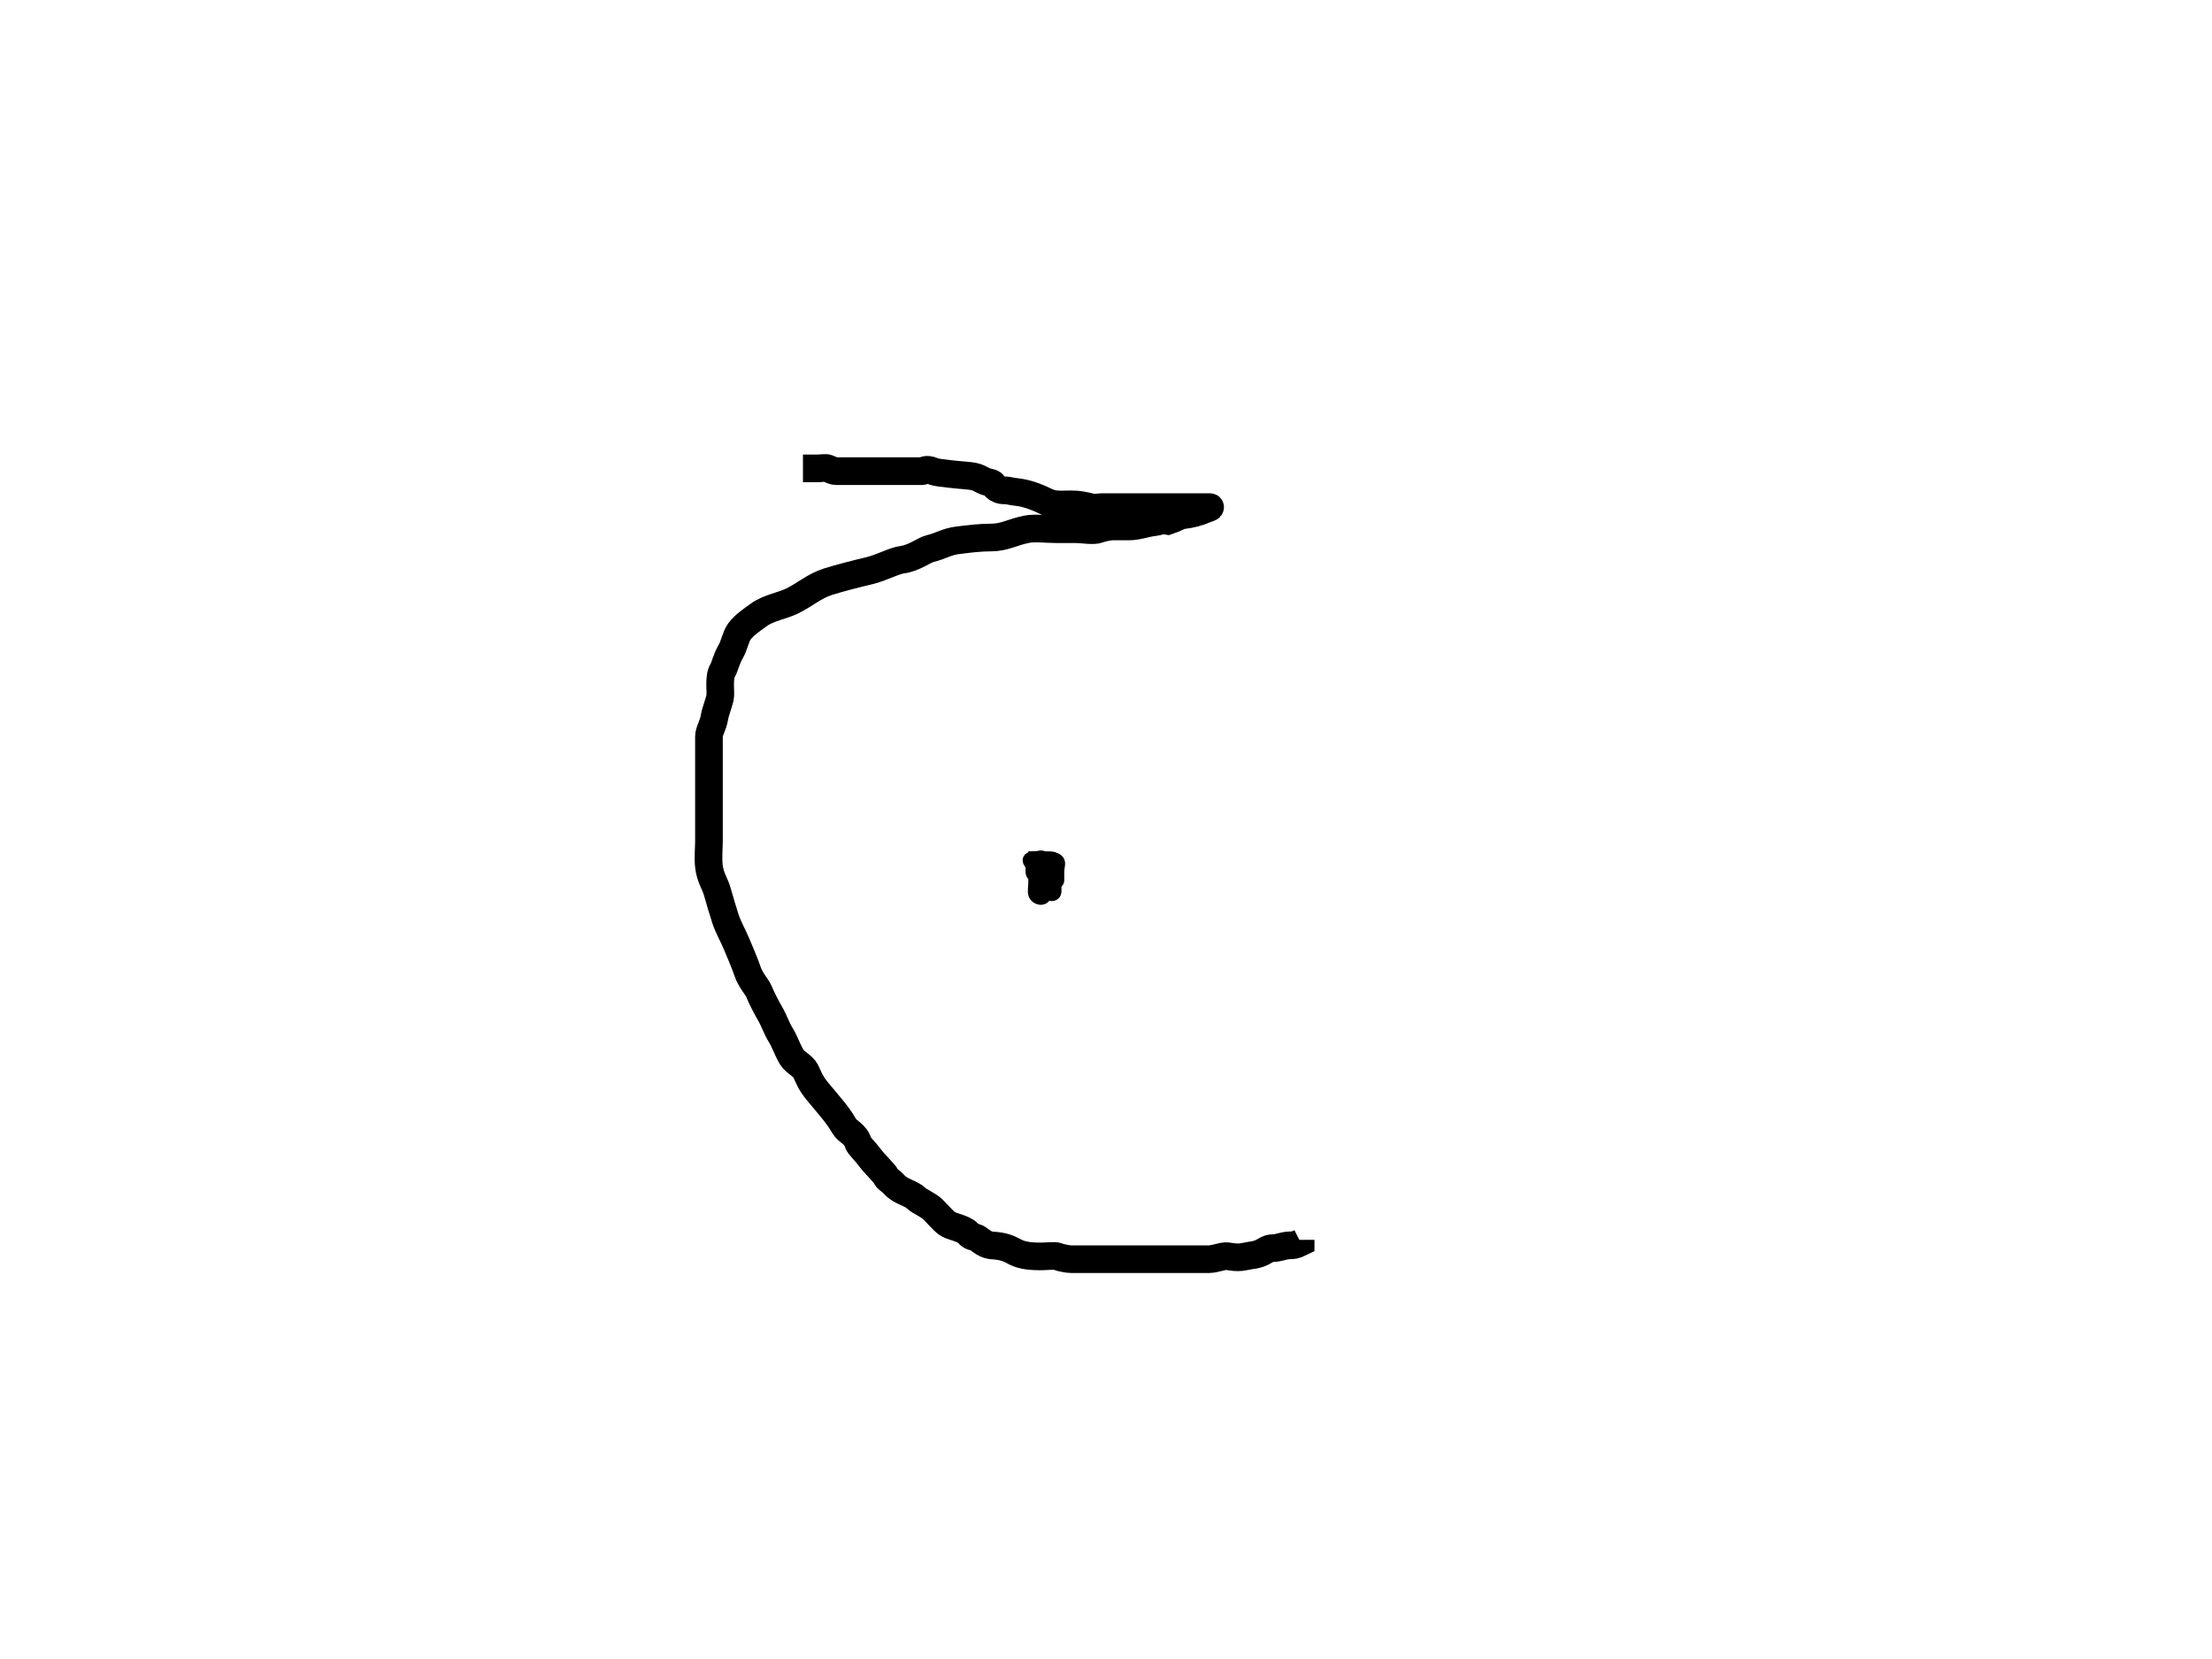
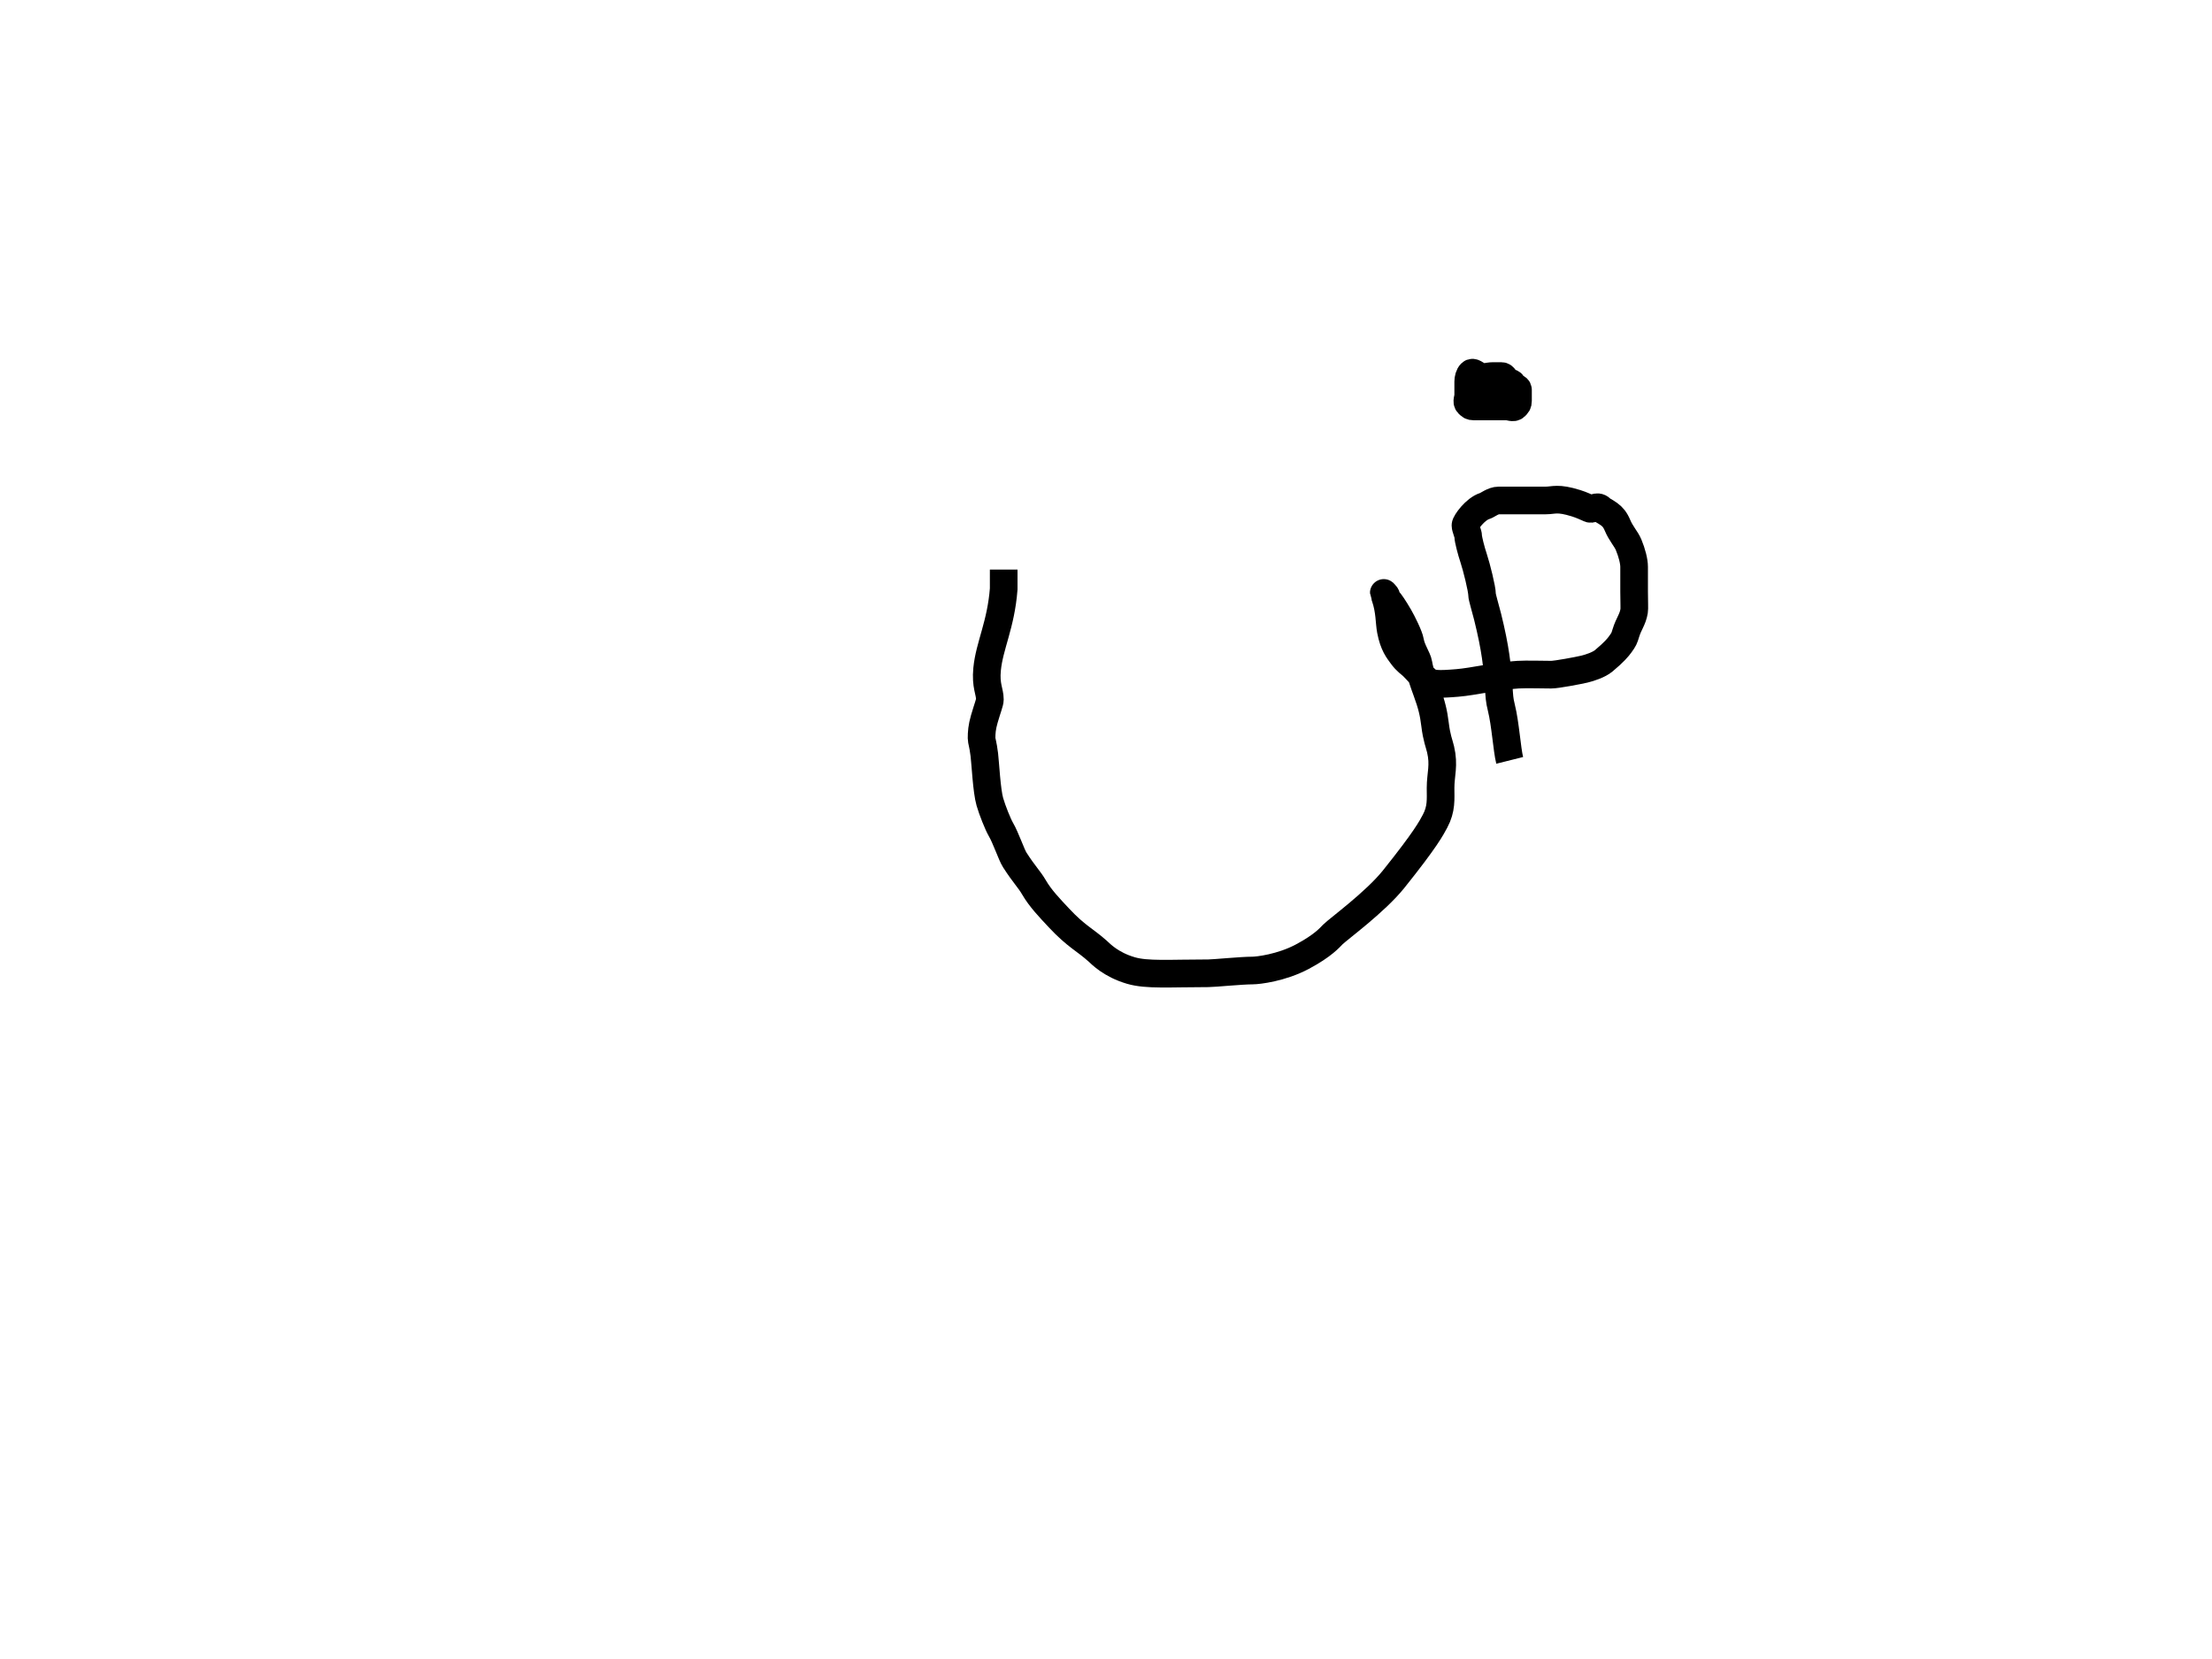
<svg xmlns="http://www.w3.org/2000/svg" width="800" height="600">
  <g>
-     <path stroke-width="10" d="m290.4,169.4c0,0 1,0 2,0c1,0 2,0 3,0c2,0 3.076,-0.383 4,0c1.307,0.541 2,1 3,1c0,0 1,0 2,0c1,0 2,0 3,0c2,0 3,0 5,0c2,0 5,0 9,0c2,0 5,0 8,0c1,0 2,0 4,0c1,0 1.228,-1.148 4,0c1.307,0.541 4.015,0.756 6,1c4.092,0.504 7.053,0.54 9,1c2.176,0.514 2.824,1.486 5,2c0.973,0.23 1.415,0.189 2,1c1.849,2.565 4.027,1.77 5,2c2.176,0.514 4.053,0.54 6,1c2.176,0.514 4.761,1.416 8,3c2.841,1.389 5,1 9,1c3,0 4.824,0.486 7,1c1.946,0.46 3,0 4,0c2,0 3,0 5,0c2,0 4,0 7,0c1,0 2,0 3,0c1,0 1,0 3,0c2,0 4,0 6,0c1,0 3,0 4,0c0,0 1,0 4,0c2,0 6,0 7,0c1,0 -0.693,0.459 -2,1c-1.848,0.765 -3.908,1.496 -8,2c-0.992,0.122 -2,1 -5,2c0,0 -2.076,-0.383 -3,0c-1.307,0.541 -2.08,0.311 -5,1c-2.176,0.514 -4,1 -6,1c-2,0 -4,0 -6,0c-1,0 -3.693,0.459 -5,1c-1.848,0.765 -6,0 -8,0c-2,0 -4,0 -7,0c-4,0 -8.054,-0.567 -11,0c-5.288,1.018 -8,3 -13,3c-4,0 -8.03,0.511 -12,1c-4.092,0.504 -6.107,2.081 -10,3c-2.176,0.514 -5.908,3.496 -10,4c-2.978,0.367 -7.647,2.973 -12,4c-3.893,0.919 -11.077,2.731 -15,4c-5.124,1.657 -8.485,4.851 -13,7c-3.723,1.772 -8.372,2.385 -12,5c-2.295,1.654 -5.346,3.705 -7,6c-1.307,1.814 -1.878,5.066 -3,7c-1.81,3.118 -2.256,5.797 -3,7c-1.663,2.69 -0.54,8.053 -1,10c-0.514,2.176 -1.68,5.026 -2,7c-0.507,3.121 -2,5 -2,7c0,2 0,4 0,6c0,2 0,7 0,9c0,3 0,6 0,9c0,2 0,4 0,7c0,3 0,5 0,7c0,2 -0.367,6.022 0,9c0.504,4.092 2.116,5.964 3,9c1.153,3.959 2,7 3,10c1,3 2.79,6.078 4,9c0.856,2.066 3,7 4,10c1,3 3.459,5.693 4,7c1.148,2.772 2.878,6.066 4,8c1.81,3.118 2.337,5.31 4,8c1.487,2.406 2.423,5.448 4,8c1.176,1.902 4,3 5,5c1,2 1.42,3.784 4,7c1.399,1.744 2.714,3.212 5,6c1.793,2.187 3.19,3.882 5,7c1.122,1.934 3.955,2.549 5,6c0.29,0.957 2.693,3.186 4,5c1.654,2.295 5.617,6.076 6,7c0.541,1.307 1.52,1.324 3,3c2.386,2.703 6,3 8,5c1,1 4.419,2.419 6,4c1.581,1.581 3.853,4.173 5,5c1.814,1.307 4.31,1.337 7,3c1.203,0.744 0.824,1.486 3,2c1.946,0.46 2.879,2.493 6,3c0.987,0.16 4.412,-0.031 8,2c2.461,1.394 5,2 10,2c2,0 5.076,-0.383 6,0c1.307,0.541 4,1 5,1c3,0 6,0 9,0c2,0 7,0 10,0c3,0 5,0 8,0c3,0 6,0 8,0c3,0 7,0 8,0c2,0 5,0 7,0c1,0 2.824,-0.486 5,-1c1.946,-0.46 4.107,0.919 8,0c2.176,-0.514 4.31,-0.337 7,-2c1.203,-0.744 2,-1 3,-1c2,0 4,-1 6,-1c1,0 2,0 4,-1l0,-1" id="svg_9" stroke="#000" fill="none" />
-     <path stroke-width="5" d="m374.4,312.4c0,0 -0.707,-0.293 0,-1c0.707,-0.707 1,-1 2,-1c1,0 1.293,0.293 2,1c0.707,0.707 0,2 0,3c0,0 0,1 0,2c0,1 0,2 -1,2c-1,0 -2,0 -2,-1c0,-1 0,-2 0,-3c0,-1 1,-3 0,-3c-1,0 0,2 -1,2c0,0 -1.459,-0.693 -2,-2c-0.383,-0.924 1,-1 2,-1c0,0 4,0 5,0c1,0 2.293,0.293 3,1c0.707,0.707 0,2 0,4c0,1 0,2 0,3c0,0 0,1 -2,1c-1,0 -2.076,-0.617 -3,-1c-1.307,-0.541 -2.293,-1.293 -3,-2c-0.707,-0.707 0,-1 0,-2c0,0 0,-1 0,-1c1,0 2,1 3,1c0,0 0,1 0,2c0,2 0,3 0,4c0,2 0.707,3.293 0,4c-0.707,0.707 -2.459,0.307 -3,-1c-0.383,-0.924 0,-3 0,-4c0,-1 0,-1 0,-2c0,-1 1,-1 1,-2c0,-1 1,-1 2,-1c1,0 1,1 1,1c1,0 0.293,1.293 1,2c0.707,0.707 1,1 1,1c0,1 -1.293,1.707 -2,1c-0.707,-0.707 -1.459,-0.693 -2,-2c-0.383,-0.924 0,-2 0,-3c0,0 -0.707,-1.293 0,-2c0.707,-0.707 2,0 2,0c1,0 0.293,1.293 1,2c0.707,0.707 1,0 1,1c0,1 0,2 0,3c0,0 0,1 0,2c0,1 -0.293,1.293 -1,2c-0.707,0.707 -1,0 -1,0c-1,0 -2,-2 -2,-3c0,-1 0,-1 0,-3c0,-1 0,-2 0,-2c0,-1 0,-2 1,-2c1,0 0.293,0.293 1,1c0.707,0.707 1.293,0.293 2,1c0.707,0.707 1,1 1,2c0,1 0,2 0,3c0,1 0,2 0,3c0,0 0,1 -1,1c-1,0 -2,-1 -2,-1c0,-1 0,-2 0,-3c0,-1 0,-1 0,-2c0,-1 0,-2 0,-3c0,-1 0,-2 0,-3c0,-1 0,-1 1,-1c1,0 2,0 2,1c0,1 0,2 0,3c0,1 0,2 0,3c0,1 0.707,1.293 0,2c-0.707,0.707 -2,0 -3,0c0,0 -0.693,-0.459 -2,-1c-0.924,-0.383 -2,0 -2,0c0,-1 0,-2 0,-4c0,0 0,-2 0,-3c0,-1 0,-1 0,-1c1,0 2.293,-0.707 3,0c0.707,0.707 1,1 1,2c0,0 0,1 0,2c0,1 0,2 0,3c0,1 0,1 0,2c0,2 0,3 0,3c0,0 -1.076,0.383 -2,0c-1.307,-0.541 -2,-2 -2,-3c0,-1 0,-1 0,-2c0,-1 -1,-1 -1,-2c0,-1 0,-1 0,-3l0,-1" id="svg_10" stroke="#000" fill="none" />
+     <path id="svg_81" d="m483,360" opacity="NaN" stroke-width="10" stroke="#000" fill="none" />
+     <path d="m546,275c-1,-4 -1.534,-13.097 -3,-19c-0.762,-3.069 -0.716,-4.01 -1,-8c-0.501,-7.053 -1.067,-13.193 -4,-25c-0.762,-3.069 -2,-7 -2,-8c0,-2 -2,-10 -3,-13c-1,-3 -2,-7 -2,-8c0,-1 -1,-3 -1,-4c0,-1 3.549,-5.955 7,-7c0.957,-0.29 3,-2 5,-2c1,0 2,0 4,0c3,0 4,0 5,0c5,0 7,0 8,0c3,0 4.251,-1.108 11,1c2.134,0.667 3.693,1.459 5,2c0.924,0.383 2.586,-1.414 4,0c0.707,0.707 1.186,0.693 3,2c1.147,0.827 2.144,1.934 3,4c1.21,2.922 3.144,4.934 4,7c1.21,2.922 2,6 2,8c0,5 0,7 0,9c0,4 0.16,6.013 0,7c-0.507,3.121 -1.955,4.549 -3,8c-0.58,1.914 -0.693,2.186 -2,4c-0.827,1.147 -2.161,2.796 -6,6c-1.717,1.433 -5.054,2.541 -7,3c-2.176,0.514 -10,2 -12,2c-3,0 -9.006,-0.186 -12,0c-8.047,0.501 -15.938,2.498 -22,3c-6.976,0.577 -9.324,0.48 -11,-1c-2.703,-2.386 -3,-3 -5,-5c-1,-1 -2.346,-1.705 -4,-4c-1.307,-1.814 -2.982,-3.712 -4,-9c-0.567,-2.946 -0.345,-7.177 -2,-12c-0.726,-2.115 -0.707,-1.707 0,-1c0.707,0.707 0.293,1.293 1,2c0.707,0.707 2.19,2.882 4,6c1.122,1.934 3.68,7.026 4,9c0.507,3.121 2.68,6.026 3,8c0.507,3.121 1.912,7.031 3,10c1.852,5.057 2.496,7.908 3,12c0.611,4.963 1.486,6.824 2,9c1.379,5.84 0,9 0,14c0,4 0.406,7.504 -2,12c-1.335,2.494 -3.365,6.487 -15,21c-6.649,8.294 -20,18 -22,20c-1,1 -3.408,3.955 -11,8c-7.541,4.017 -16,5 -18,5c-4,0 -14,1 -16,1c-14,0 -22.163,0.71 -28,-1c-7.309,-2.141 -10.946,-6.057 -12,-7c-4.771,-4.27 -7.697,-5.272 -14,-12c-3.419,-3.649 -6.755,-7.132 -9,-11c-1.81,-3.118 -3.549,-4.606 -7,-10c-1.205,-1.884 -3.19,-7.882 -5,-11c-1.122,-1.934 -3.116,-6.964 -4,-10c-1.153,-3.959 -1.633,-14.022 -2,-17c-0.504,-4.092 -1,-5 -1,-6c0,-2 0.116,-3.964 1,-7c1.153,-3.959 2,-6 2,-7c0,-3 -1.588,-4.946 -1,-11c0.826,-8.504 5,-16 6,-29l0,-5l0,-2" id="svg_85" stroke-width="10" stroke="#000" fill="none" />
+     <path d="m536,138c0,0 -2,0 -4,0c-1,0 -1,1 -1,2c0,1 0,2 0,3c0,1 -0.707,2.293 0,3c0.707,0.707 1,1 2,1c1,0 2,0 3,0c1,0 2,0 3,0c1,0 2,0 3,0c1,0 2,0 3,0c1,0 2.293,0.707 3,0c0.707,-0.707 1,-1 1,-2c0,-2 0,-3 0,-4c0,-1 -1.459,-0.693 -2,-2c-0.383,-0.924 -1.293,-0.293 -2,-1c-0.707,-0.707 -1,-2 -2,-2c-1,0 -2,0 -3,0c-2,0 -3.152,0.765 -5,0c-1.307,-0.541 -2.293,-1.707 -3,-1c-0.707,0.707 -1,2 -1,3c0,1 0,2 0,3c0,1 1.293,0.293 2,1c0.707,0.707 1,1 2,1c1,0 2,0 3,0c1,0 2,0 3,0c1,0 2,0 3,0l-1,0l-1,0" id="svg_86" stroke-width="10" stroke="#000" fill="none" />
  </g>
</svg>
